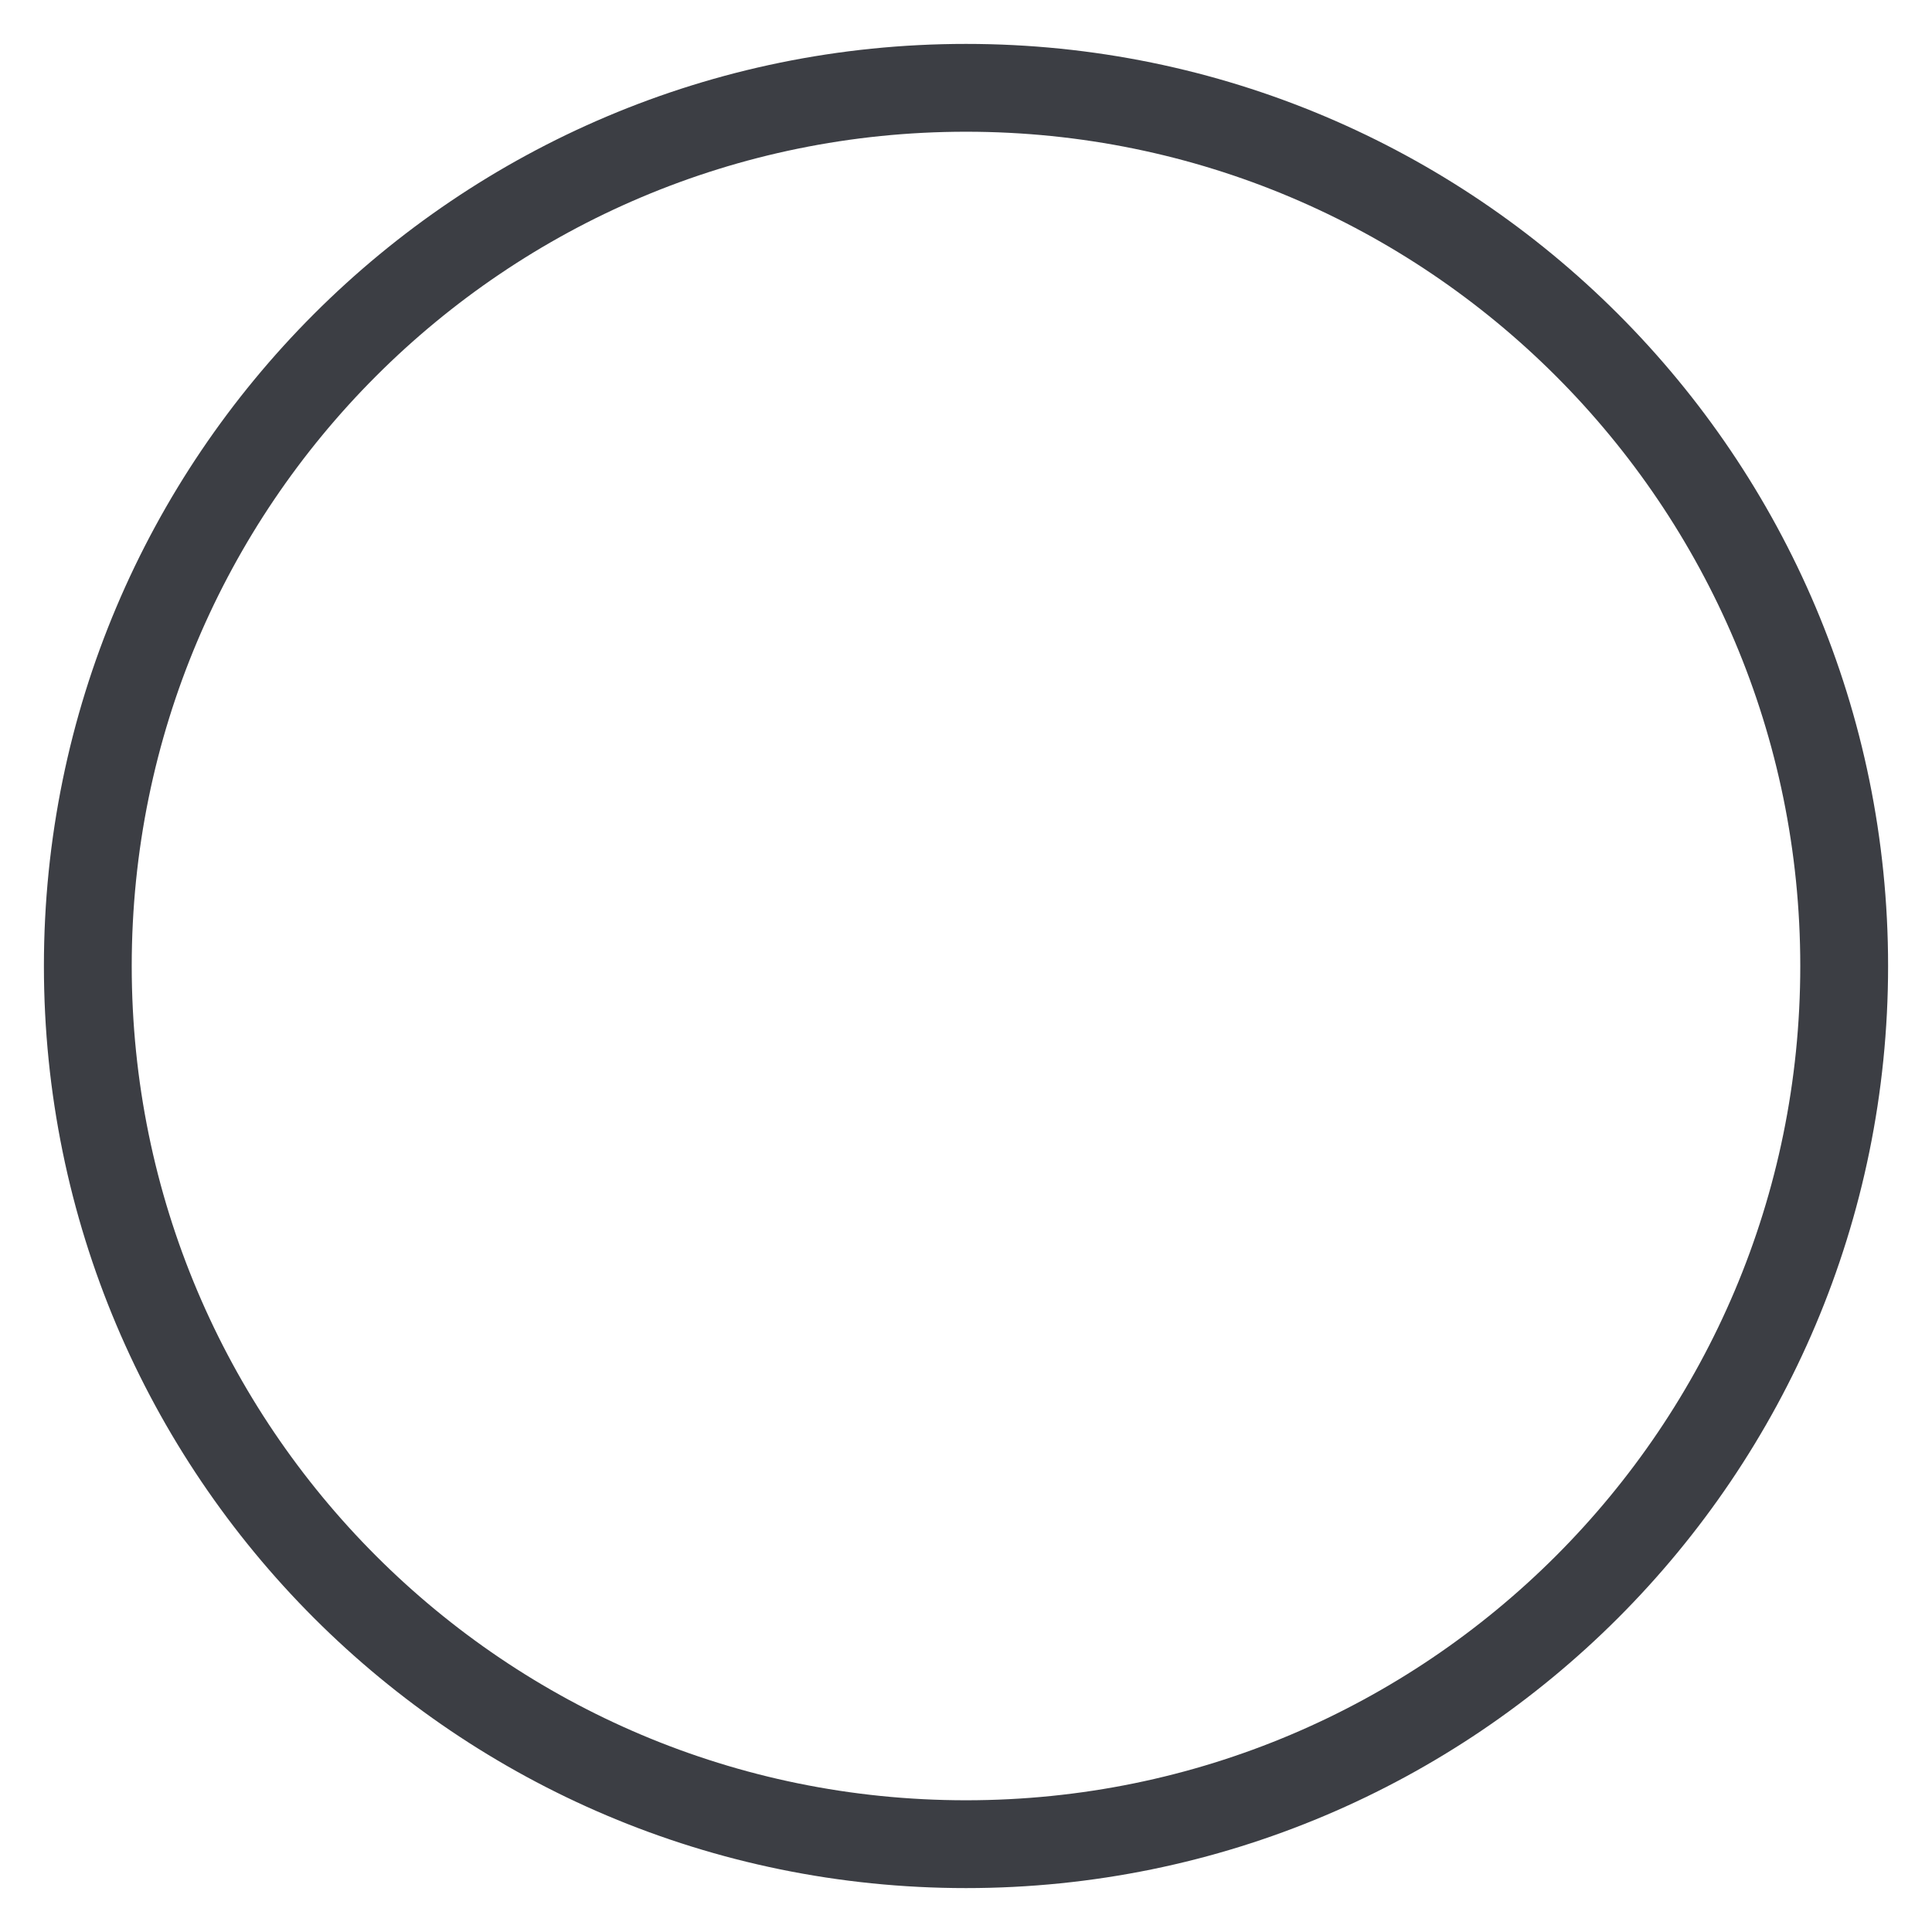
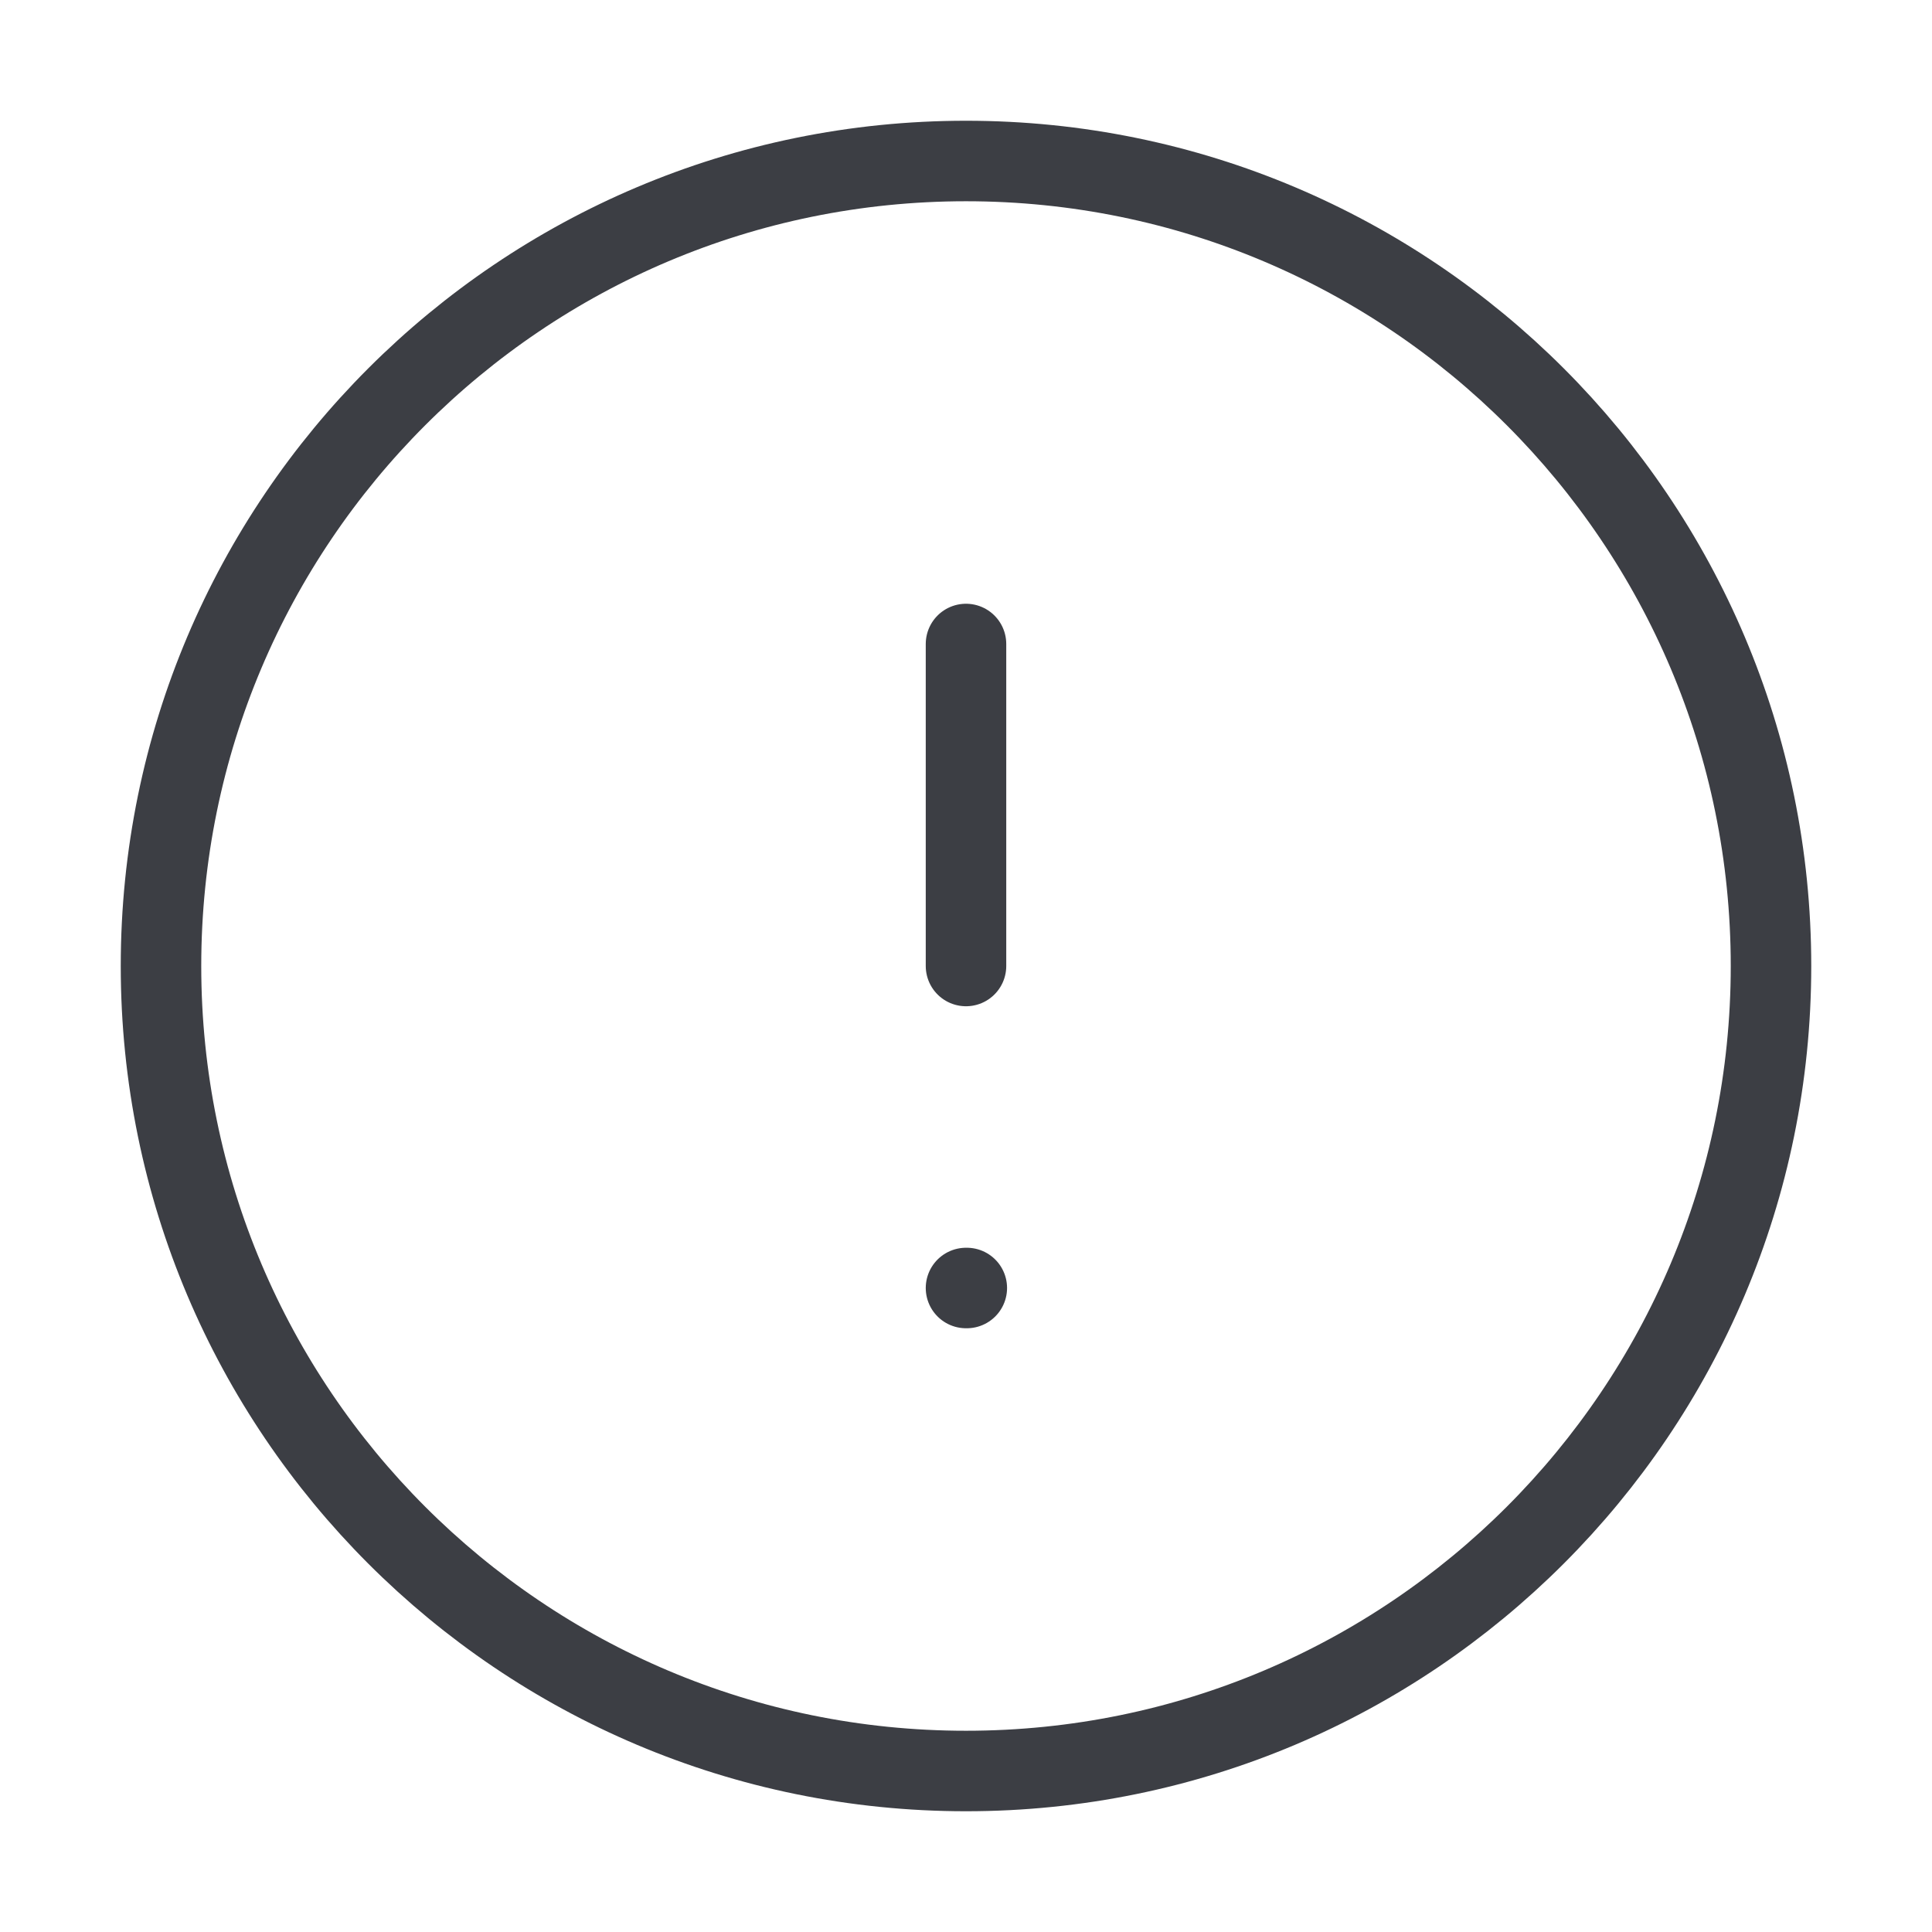
- <svg xmlns="http://www.w3.org/2000/svg" width="22" height="22" viewBox="0 0 22 22" fill="none">
-   <path d="M11 21C16.523 21 21 16.523 21 11C21 5.477 16.523 1 11 1C5.477 1 1 5.477 1 11C1 16.523 5.477 21 11 21Z" stroke="#3C3E44" stroke-linecap="round" stroke-linejoin="round" />
+ <svg xmlns="http://www.w3.org/2000/svg" width="24" height="24" viewBox="0 0 24 24" fill="none">
+   <path d="M12 22C17.523 22 22 17.523 22 12C22 6.477 17.523 2 12 2C6.477 2 2 6.477 2 12C2 17.523 6.477 22 12 22Z" stroke="#3C3E44" stroke-linecap="round" stroke-linejoin="round" />
+   <path d="M12 8V12" stroke="#3C3E44" stroke-linecap="round" stroke-linejoin="round" />
+   <path d="M12 16H12.01" stroke="#3C3E44" stroke-linecap="round" stroke-linejoin="round" />
</svg>
